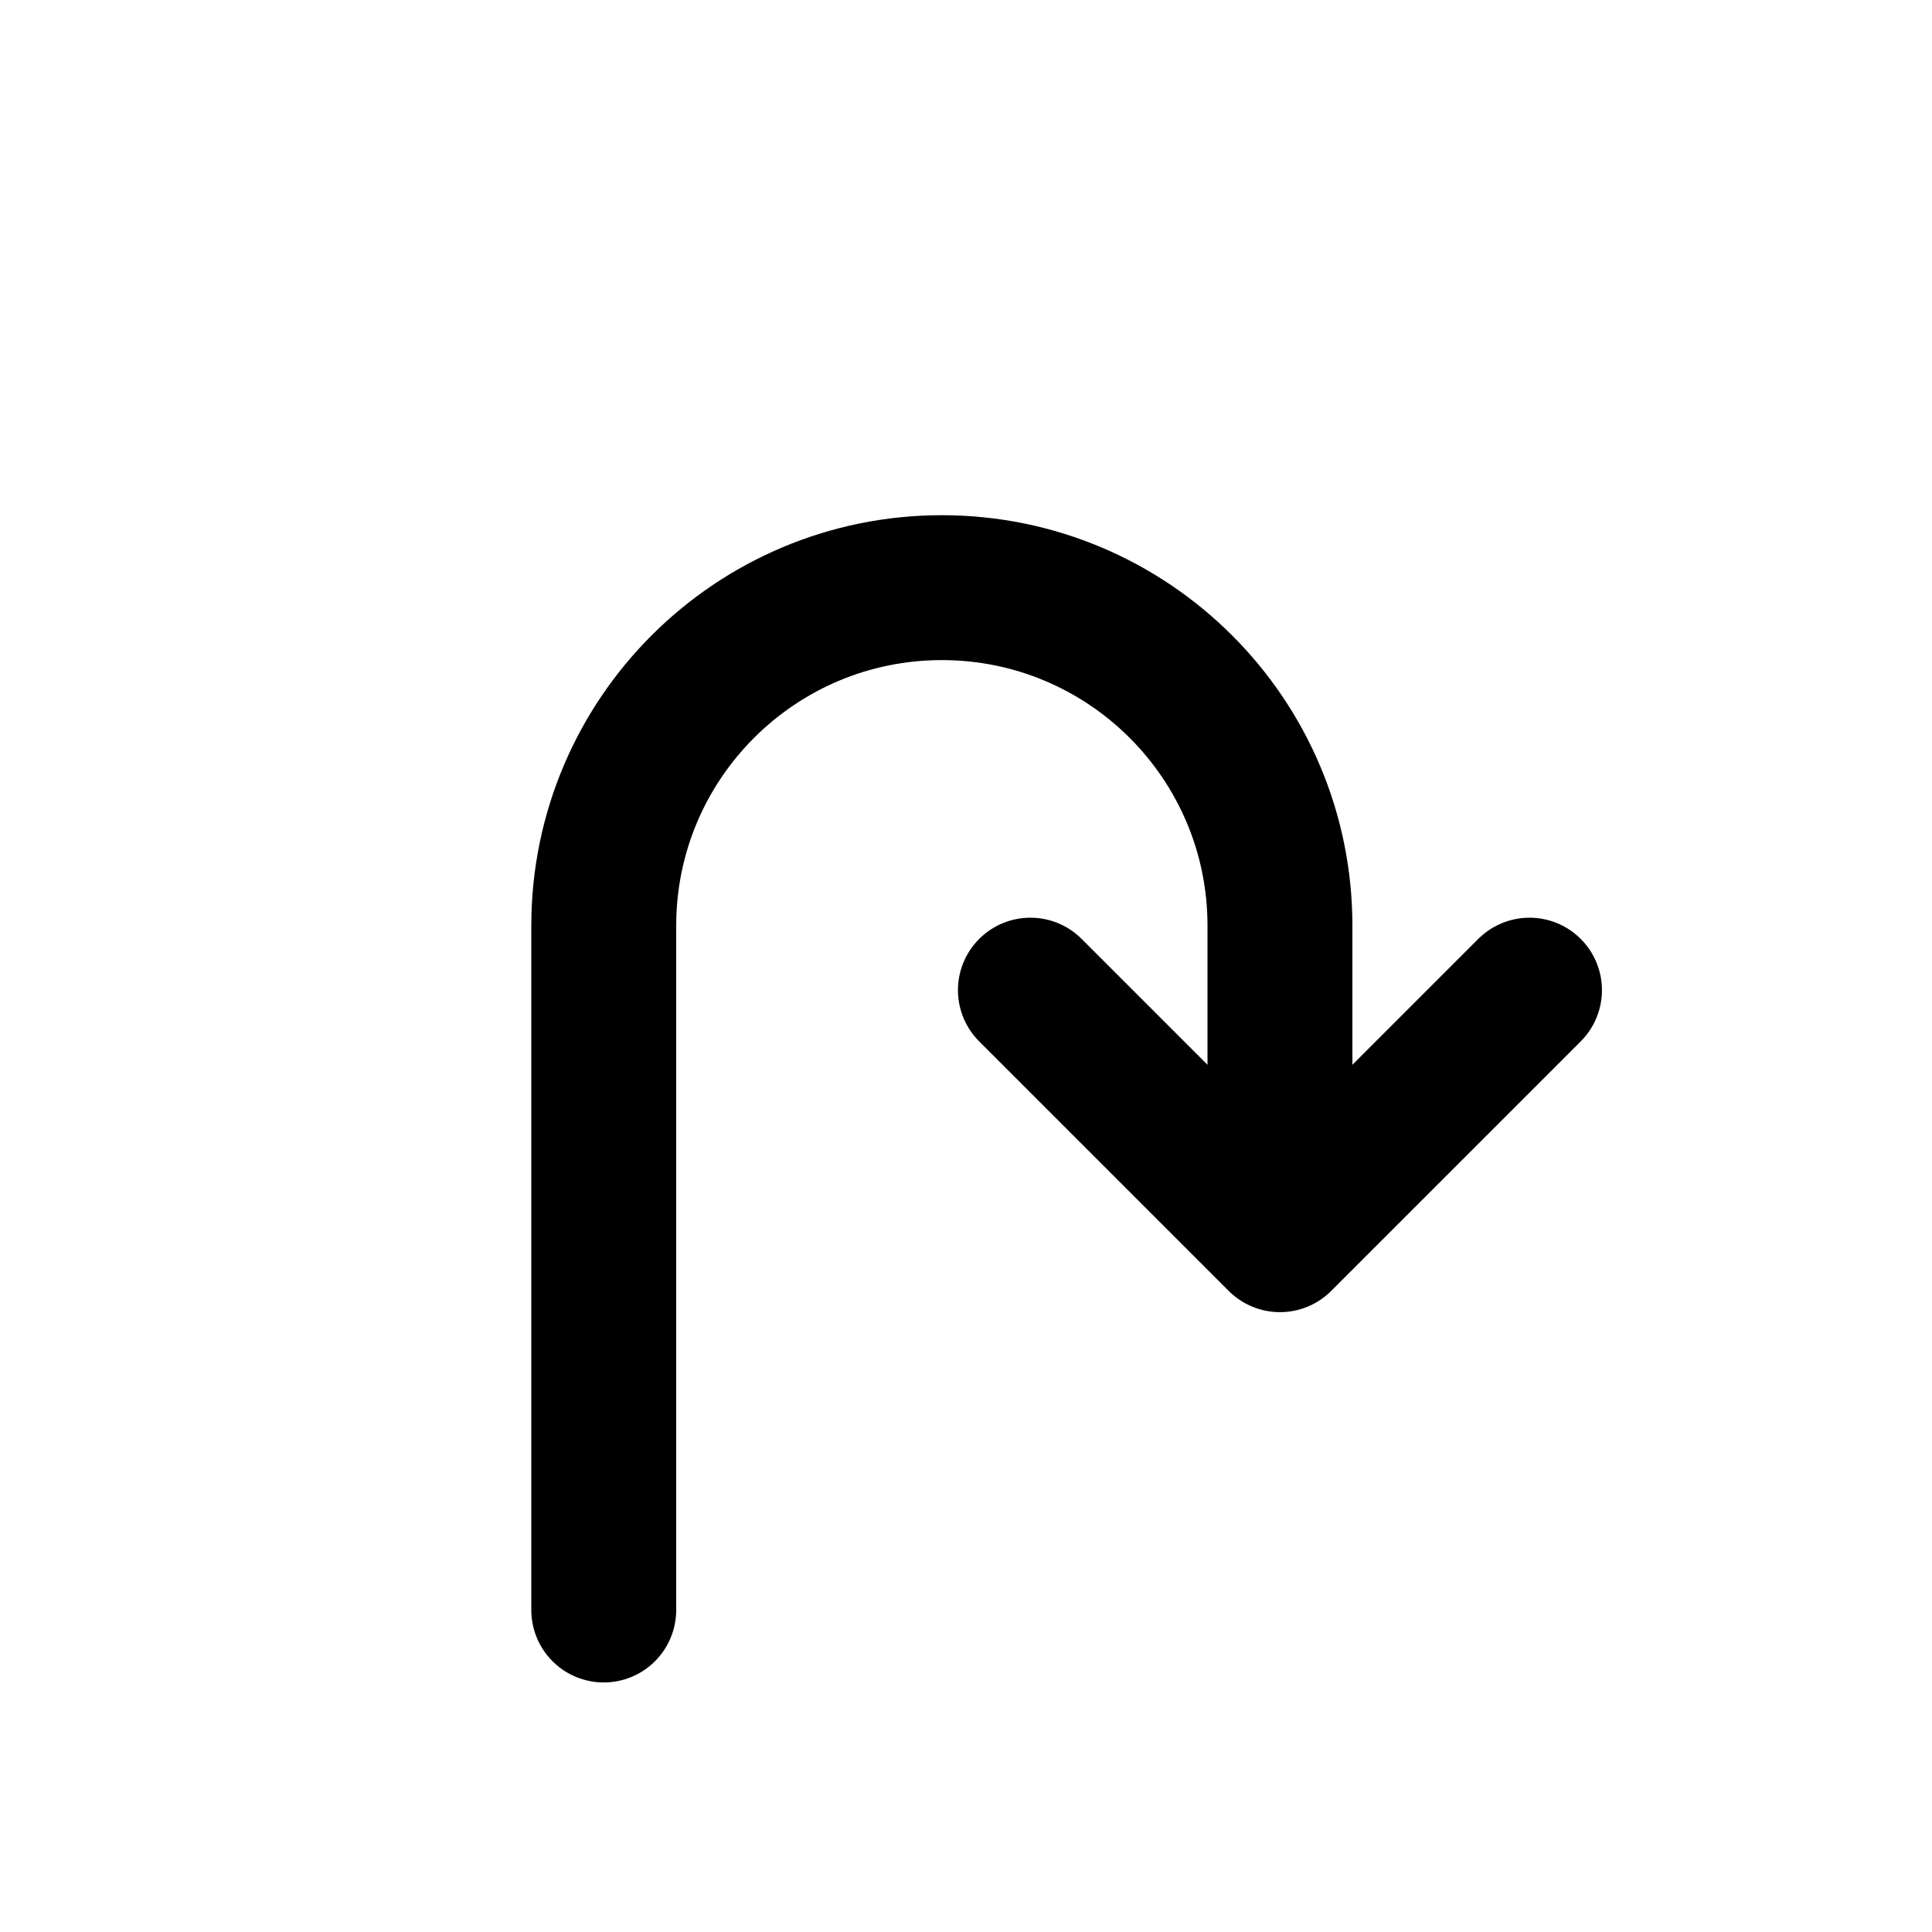
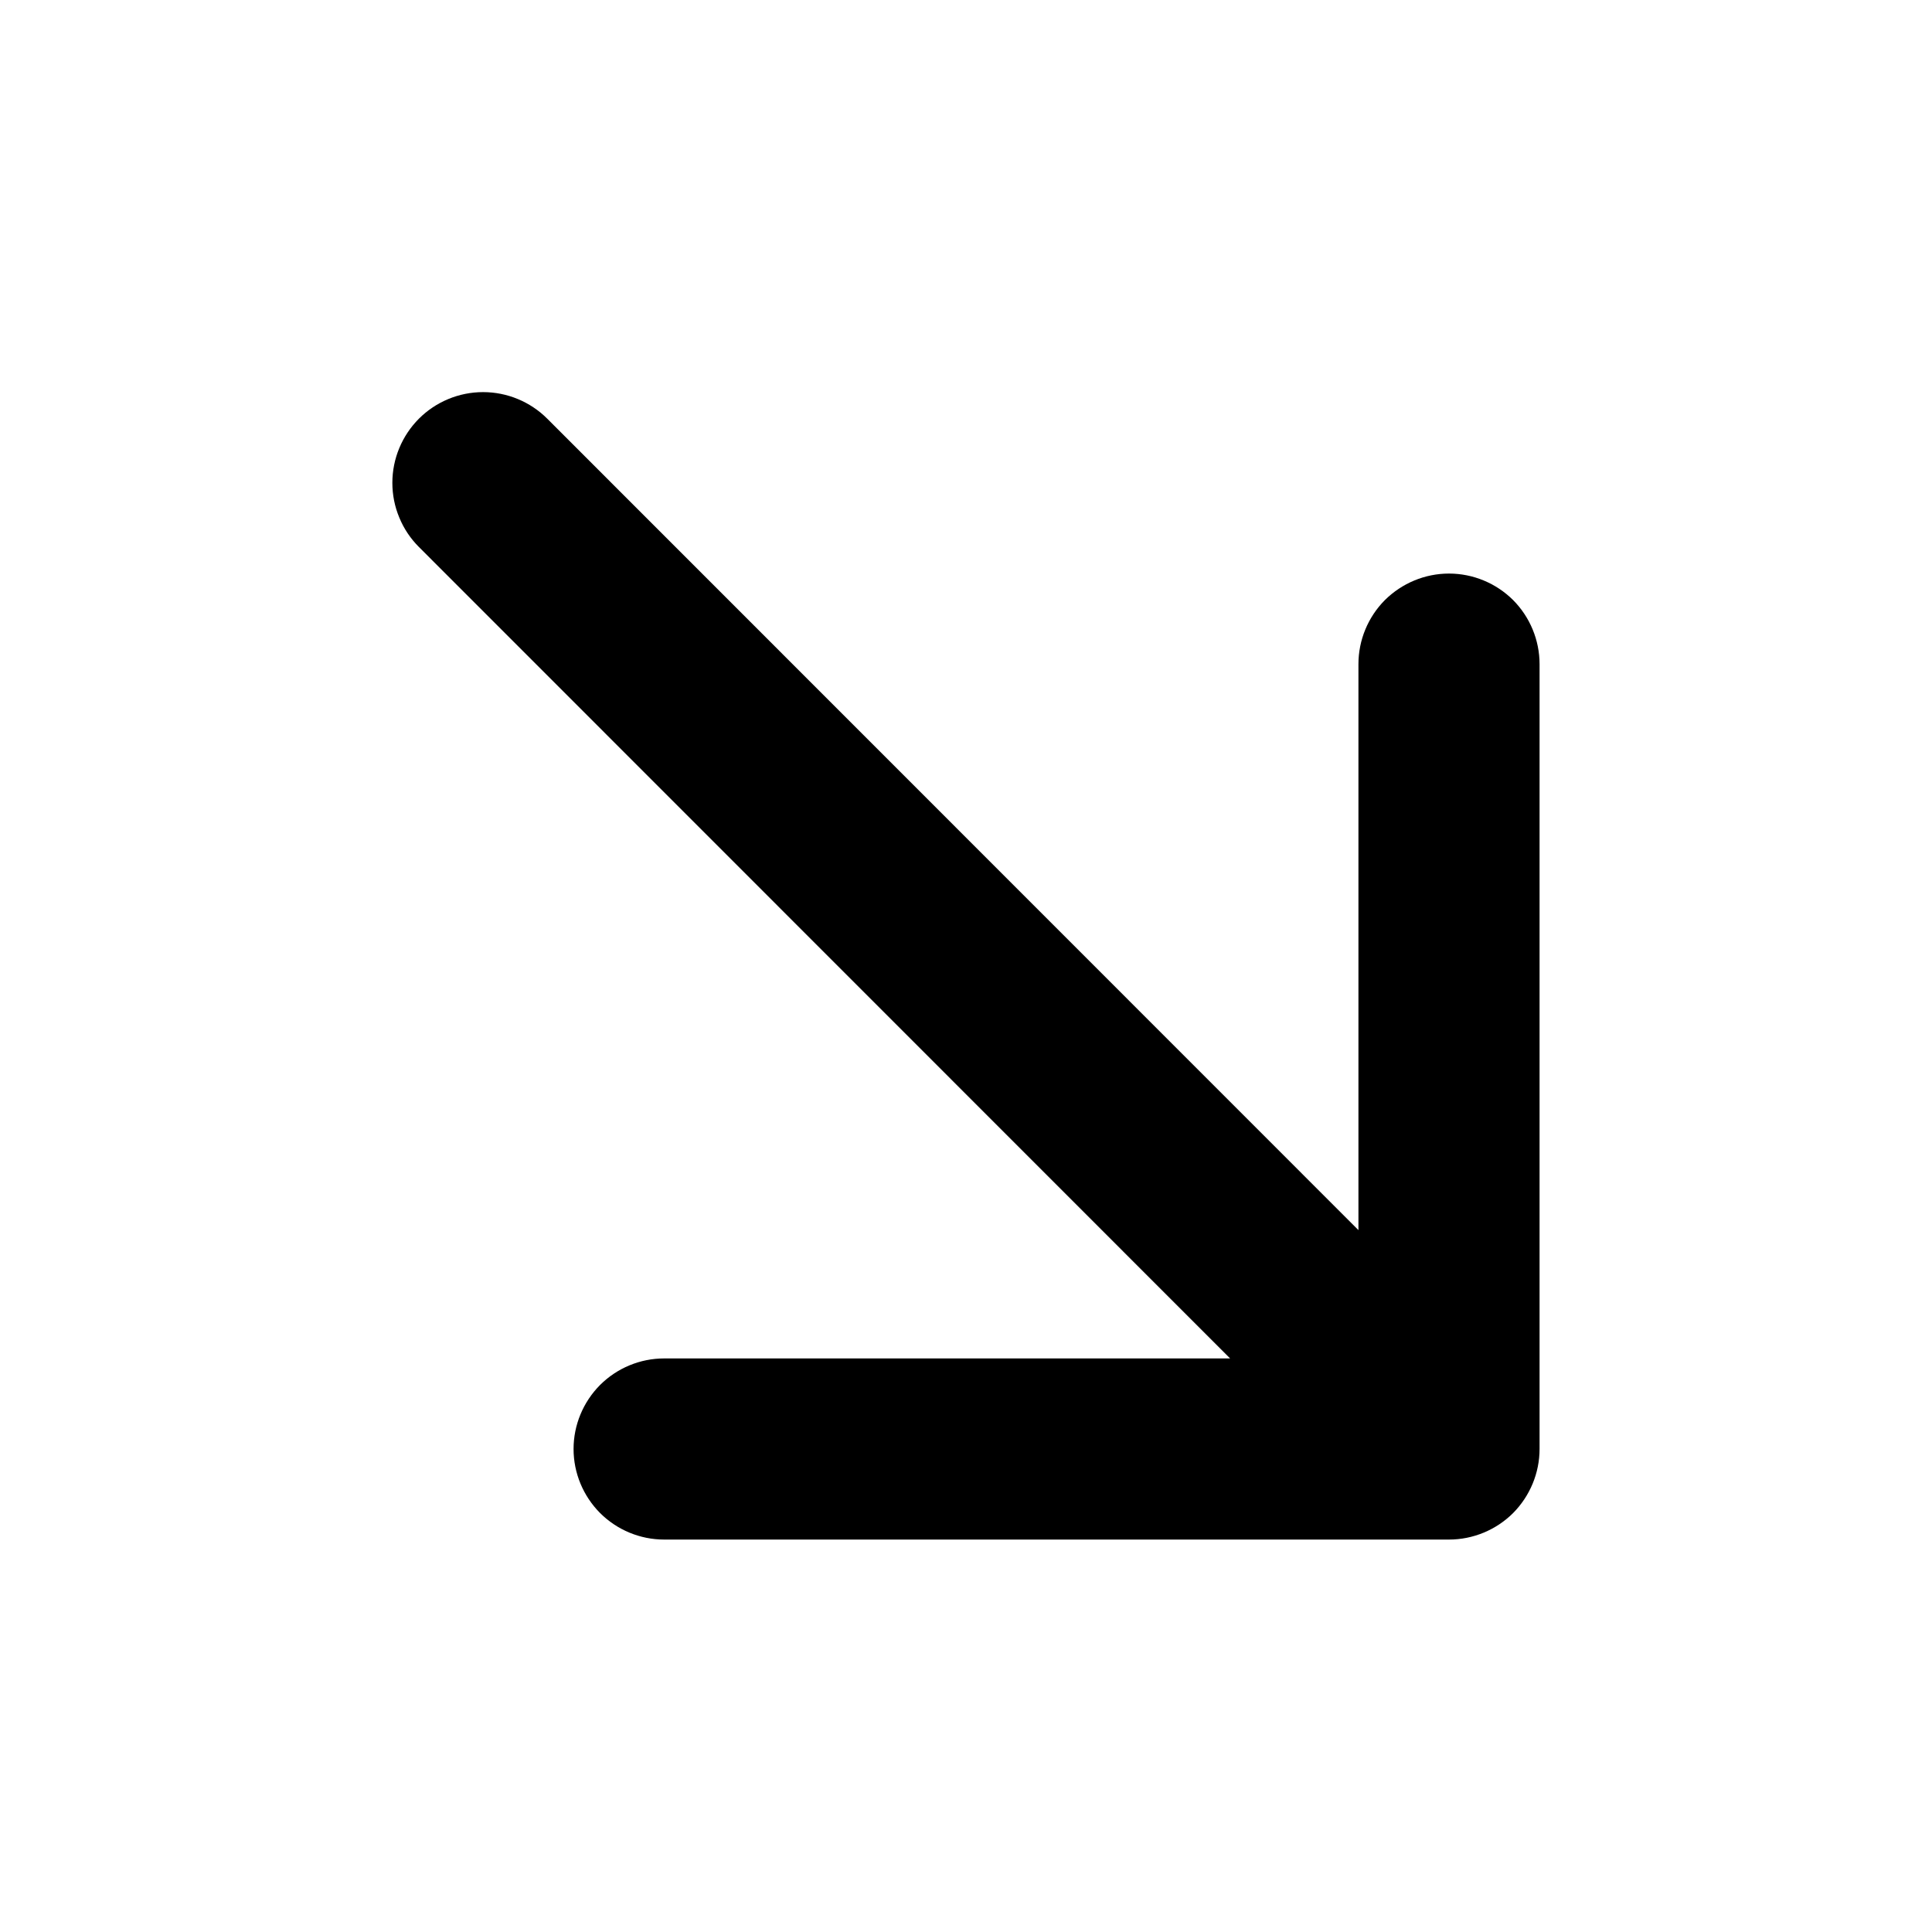
- <svg xmlns="http://www.w3.org/2000/svg" viewBox="0 0 24 24" fill="none" stroke="currentColor" stroke-width="1.8" stroke-linecap="round" stroke-linejoin="round">
-   <path d="M7.5 20v-8.5a4.2 4.2 0 0 1 8.4 0V15M15.9 15.4 19 12.3M15.9 15.4l-3.1-3.1" />
+ <svg xmlns="http://www.w3.org/2000/svg" viewBox="0 0 24 24" fill="none">
+   <path d="M19.125 8.25V18C19.125 18.298 19.006 18.584 18.796 18.796C18.585 19.006 18.298 19.125 18 19.125H8.25C7.952 19.125 7.666 19.006 7.455 18.796C7.244 18.584 7.125 18.298 7.125 18C7.125 17.702 7.244 17.416 7.455 17.204C7.666 16.994 7.952 16.875 8.25 16.875H15.281L5.204 6.795C5.099 6.69 5.016 6.566 4.96 6.429C4.903 6.293 4.874 6.146 4.874 5.998C4.874 5.699 4.993 5.413 5.204 5.201C5.415 4.99 5.702 4.871 6.001 4.871C6.3 4.871 6.587 4.99 6.798 5.201L16.875 15.281V8.25C16.875 7.952 16.994 7.665 17.204 7.454C17.416 7.244 17.702 7.125 18 7.125C18.298 7.125 18.585 7.244 18.796 7.454C19.006 7.665 19.125 7.952 19.125 8.25Z" fill="currentColor" />
</svg>
